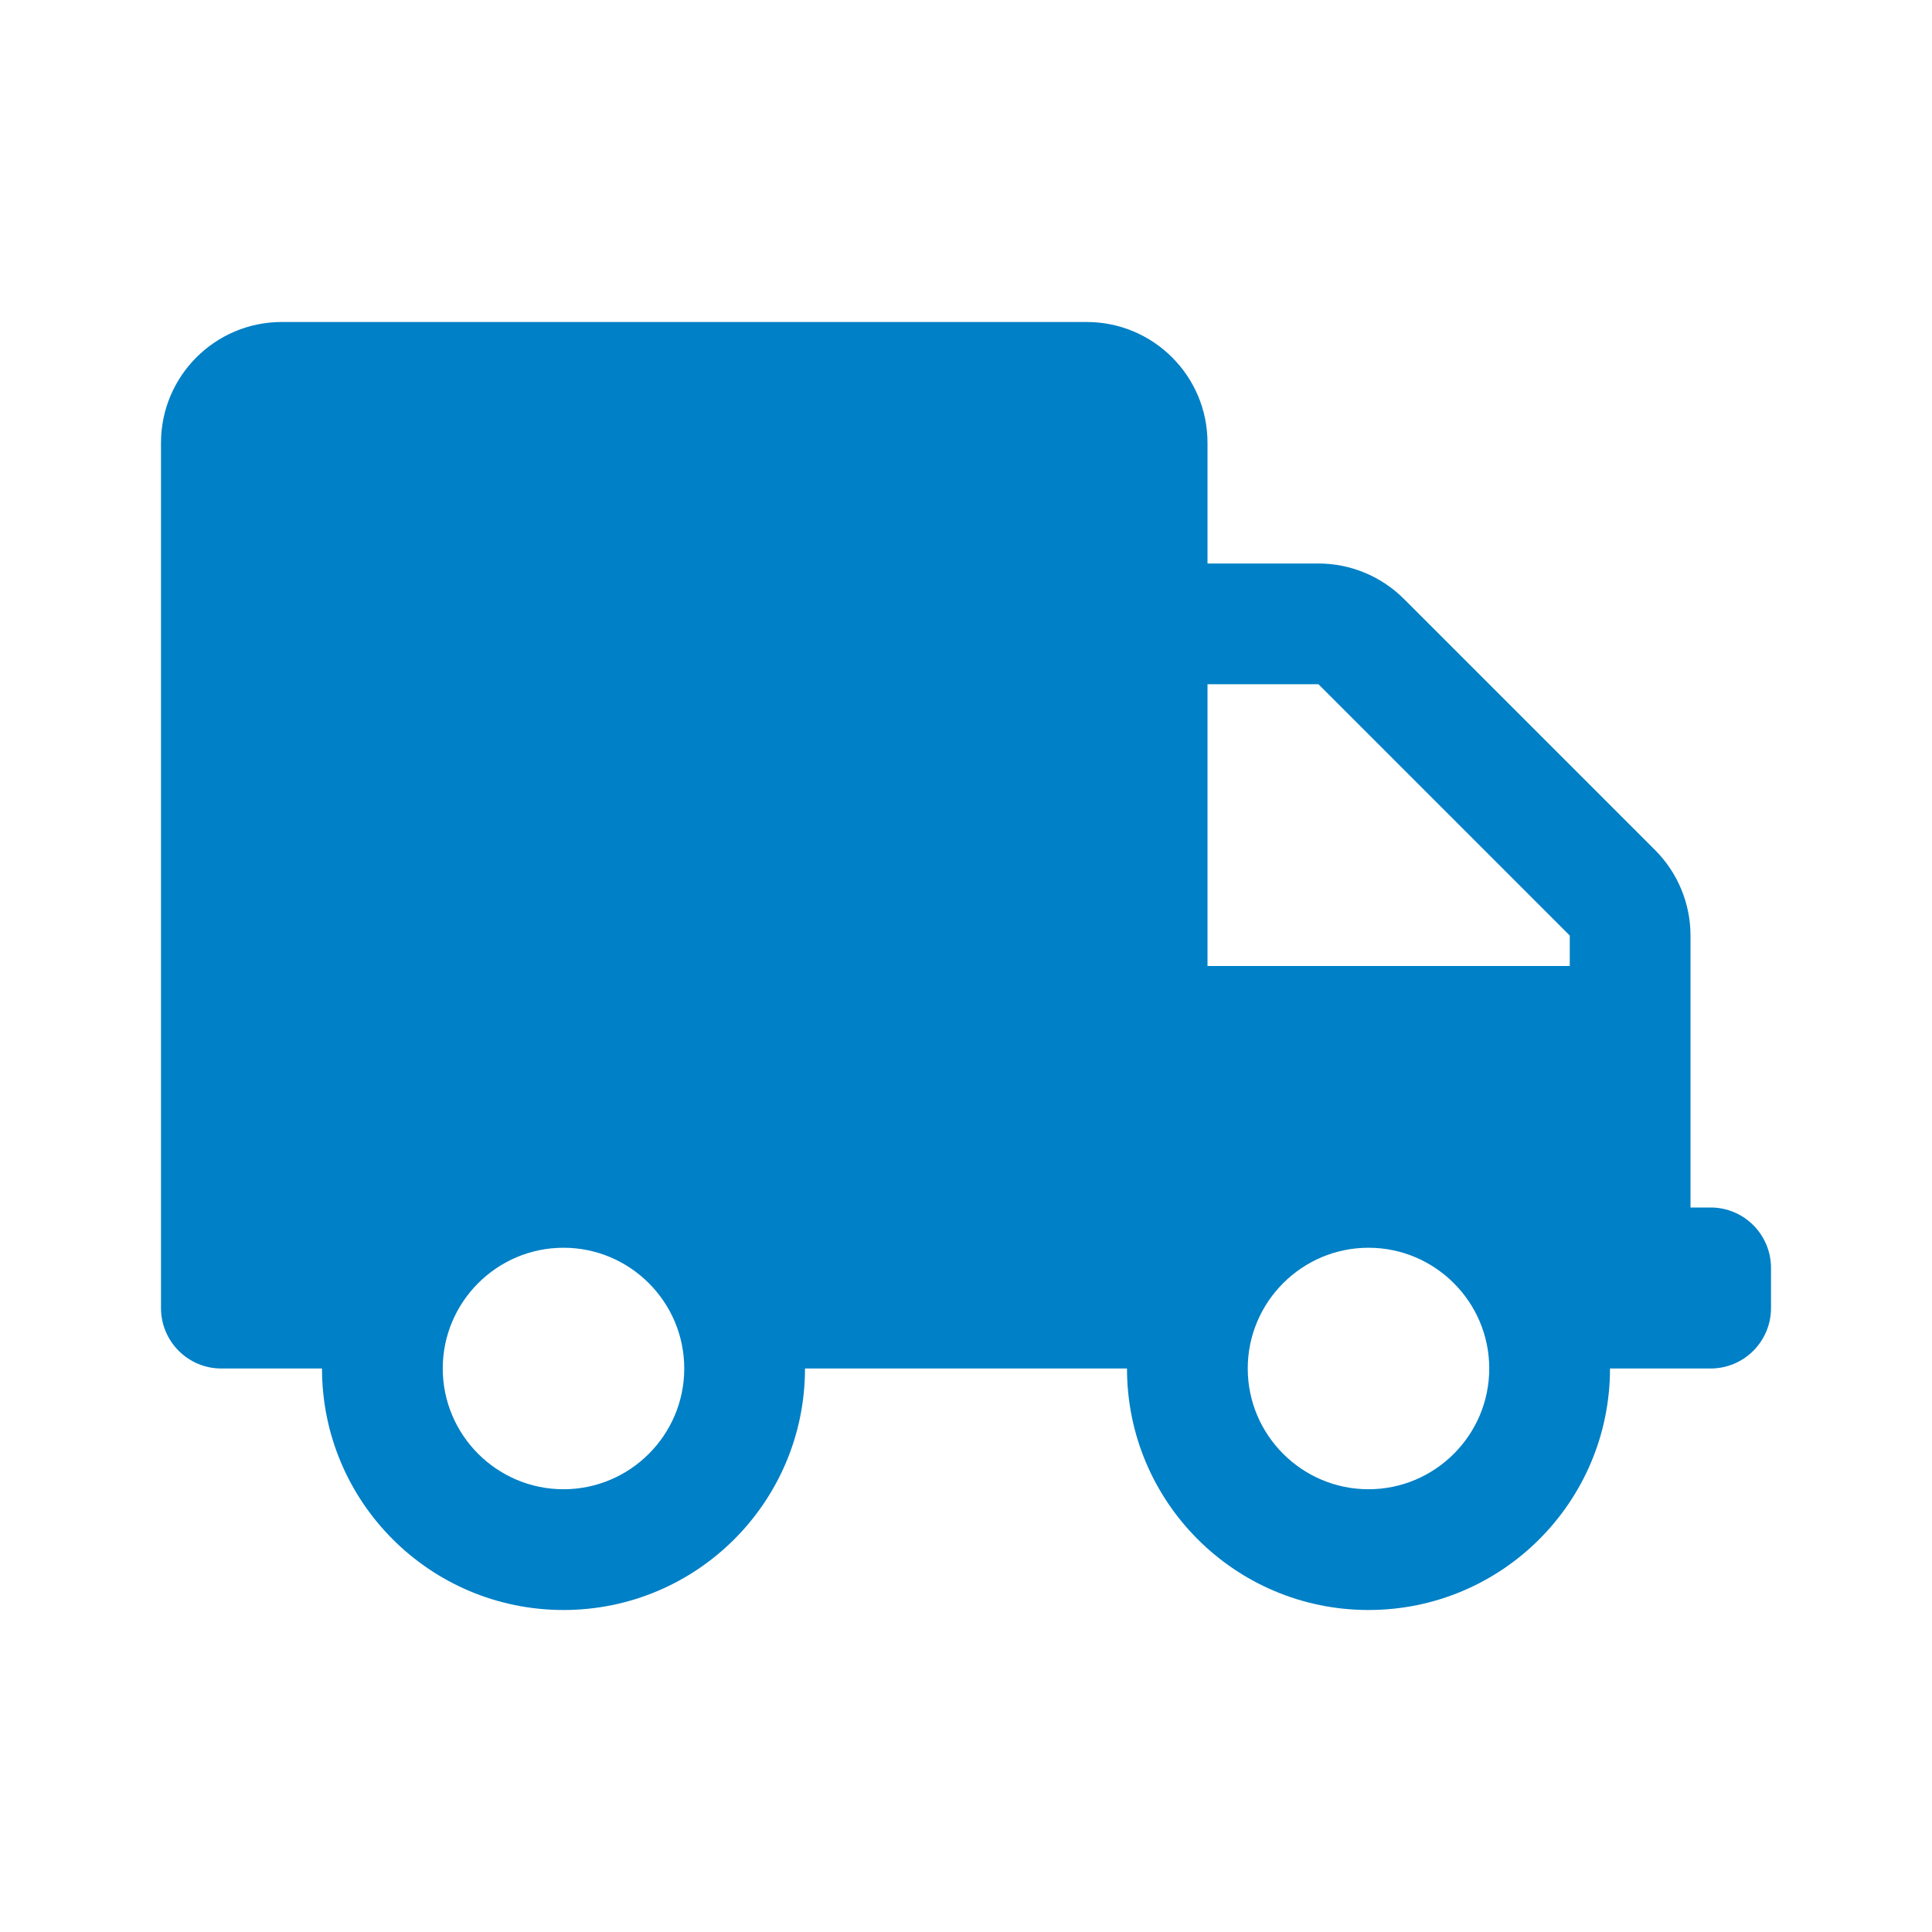
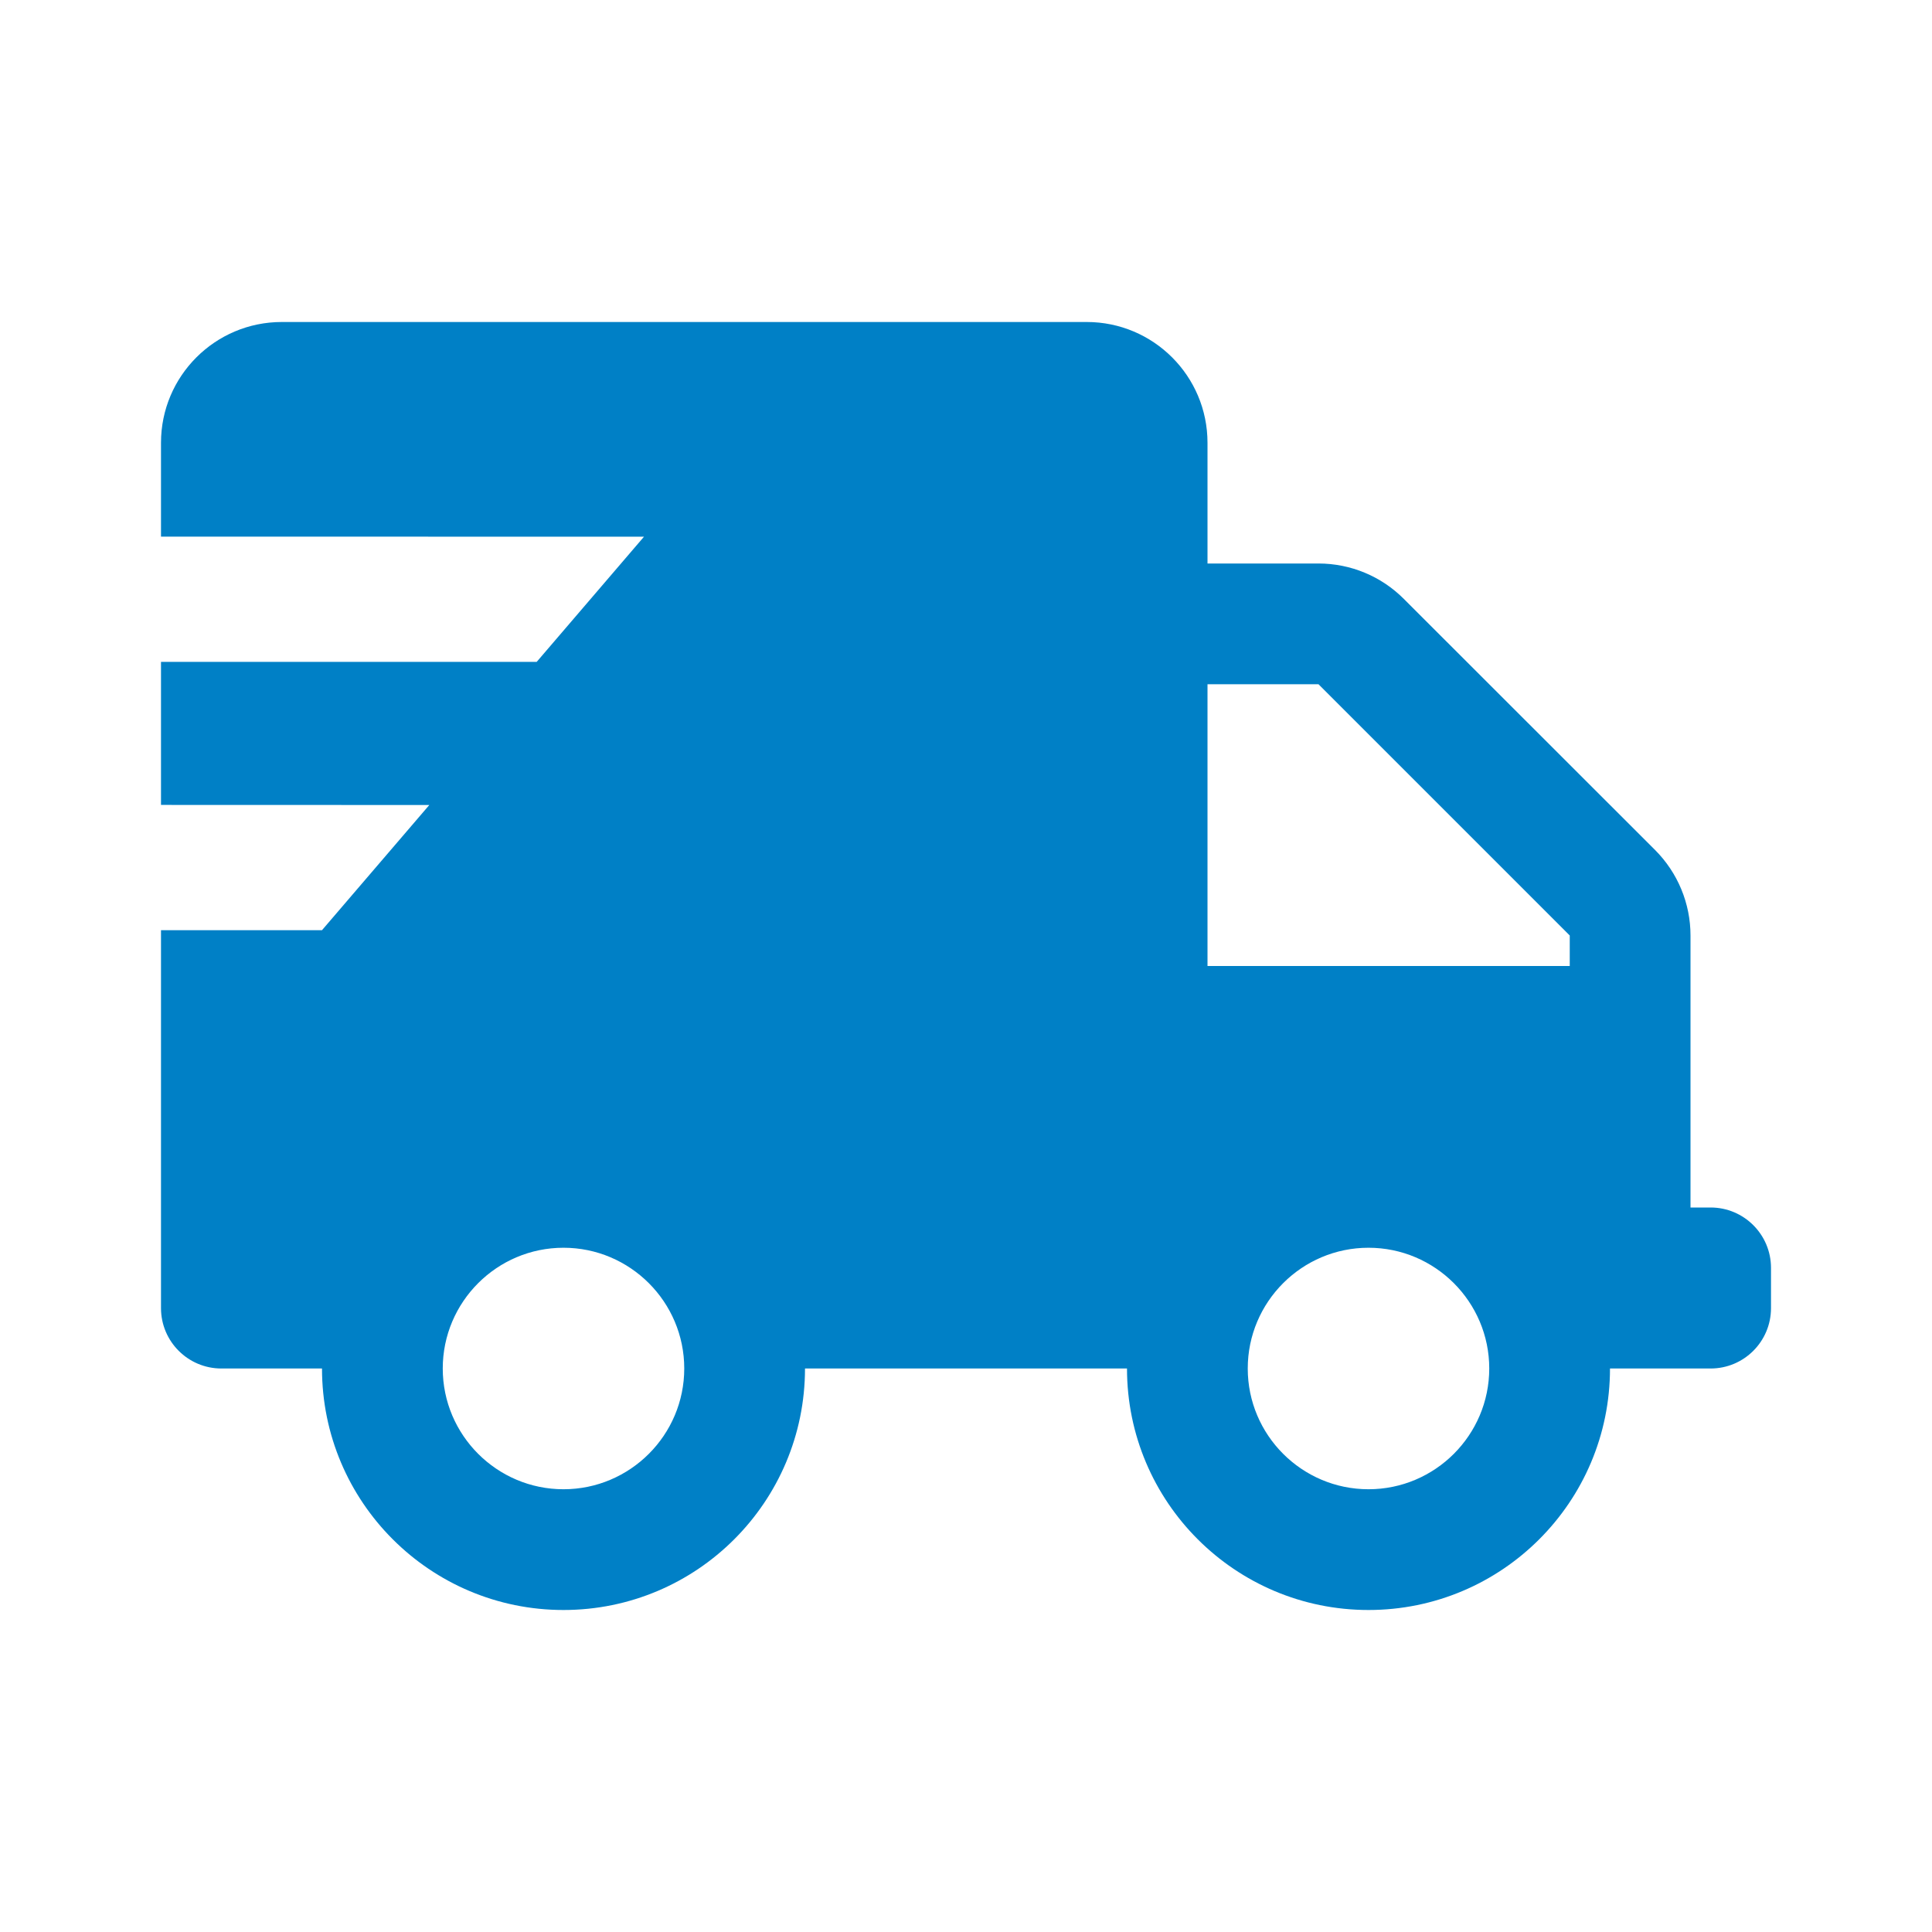
- <svg xmlns="http://www.w3.org/2000/svg" width="18" height="18" viewBox="0 0 18 18">
-   <g fill="none" fill-rule="evenodd" transform="matrix(-1 0 0 1 17 3)">
-     <path d="M0 0H18V18H0z" />
-     <path fill="#0080C6" d="M14.375 0h-7.5C6.254 0 5.75.504 5.75 1.125V2.25H4.716c-.298 0-.585.119-.796.33L1.58 4.92c-.211.211-.33.498-.33.796V8.25h-.188c-.31 0-.562.252-.562.563v.374c0 .311.252.563.563.563H2C2 10.993 3.007 12 4.25 12S6.5 10.993 6.5 9.75h3c0 1.243 1.007 2.25 2.25 2.25S14 10.993 14 9.75h.938c.31 0 .562-.252.562-.563V1.126C15.5.504 14.996 0 14.375 0zM4.25 10.875c-.62 0-1.125-.505-1.125-1.125S3.63 8.625 4.25 8.625s1.125.505 1.125 1.125-.505 1.125-1.125 1.125zM5.75 6H2.375v-.284l2.341-2.341H5.75V6zm6 4.875c-.62 0-1.125-.505-1.125-1.125s.505-1.125 1.125-1.125 1.125.505 1.125 1.125-.505 1.125-1.125 1.125z" />
+ <svg xmlns="http://www.w3.org/2000/svg" xmlns:xlink="http://www.w3.org/1999/xlink" width="24" height="24" viewBox="0 0 24 24">
+   <defs>
+     <path id="prefix__a" d="M13.5 4c.828 0 1.5.672 1.5 1.5V7h1.379c.398 0 .779.158 1.06.44l3.122 3.12c.281.282.439.663.439 1.061V15h.25c.414 0 .75.336.75.75v.5c0 .414-.336.75-.75.75H20c0 1.657-1.343 3-3 3s-3-1.343-3-3h-4c0 1.657-1.343 3-3 3s-3-1.343-3-3H2.75c-.414 0-.75-.336-.75-.75v-4.695h2L5.333 10 2 9.999V8.222h4.667L8 6.667l-6-.001V5.5C2 4.672 2.672 4 3.5 4h10zM17 15.5c-.827 0-1.5.673-1.5 1.5s.673 1.5 1.5 1.5 1.5-.673 1.5-1.5-.673-1.5-1.5-1.5zm-10 0c-.827 0-1.5.673-1.5 1.5s.673 1.5 1.5 1.5 1.5-.673 1.5-1.5-.673-1.5-1.5-1.5zm9.379-7H15V12h4.5v-.379L16.379 8.5z" />
+   </defs>
+   <g fill="none" fill-rule="evenodd">
+     <path d="M0 0H24V24H0z" />
+     <use fill="#0080C6" xlink:href="#prefix__a" />
  </g>
</svg>
